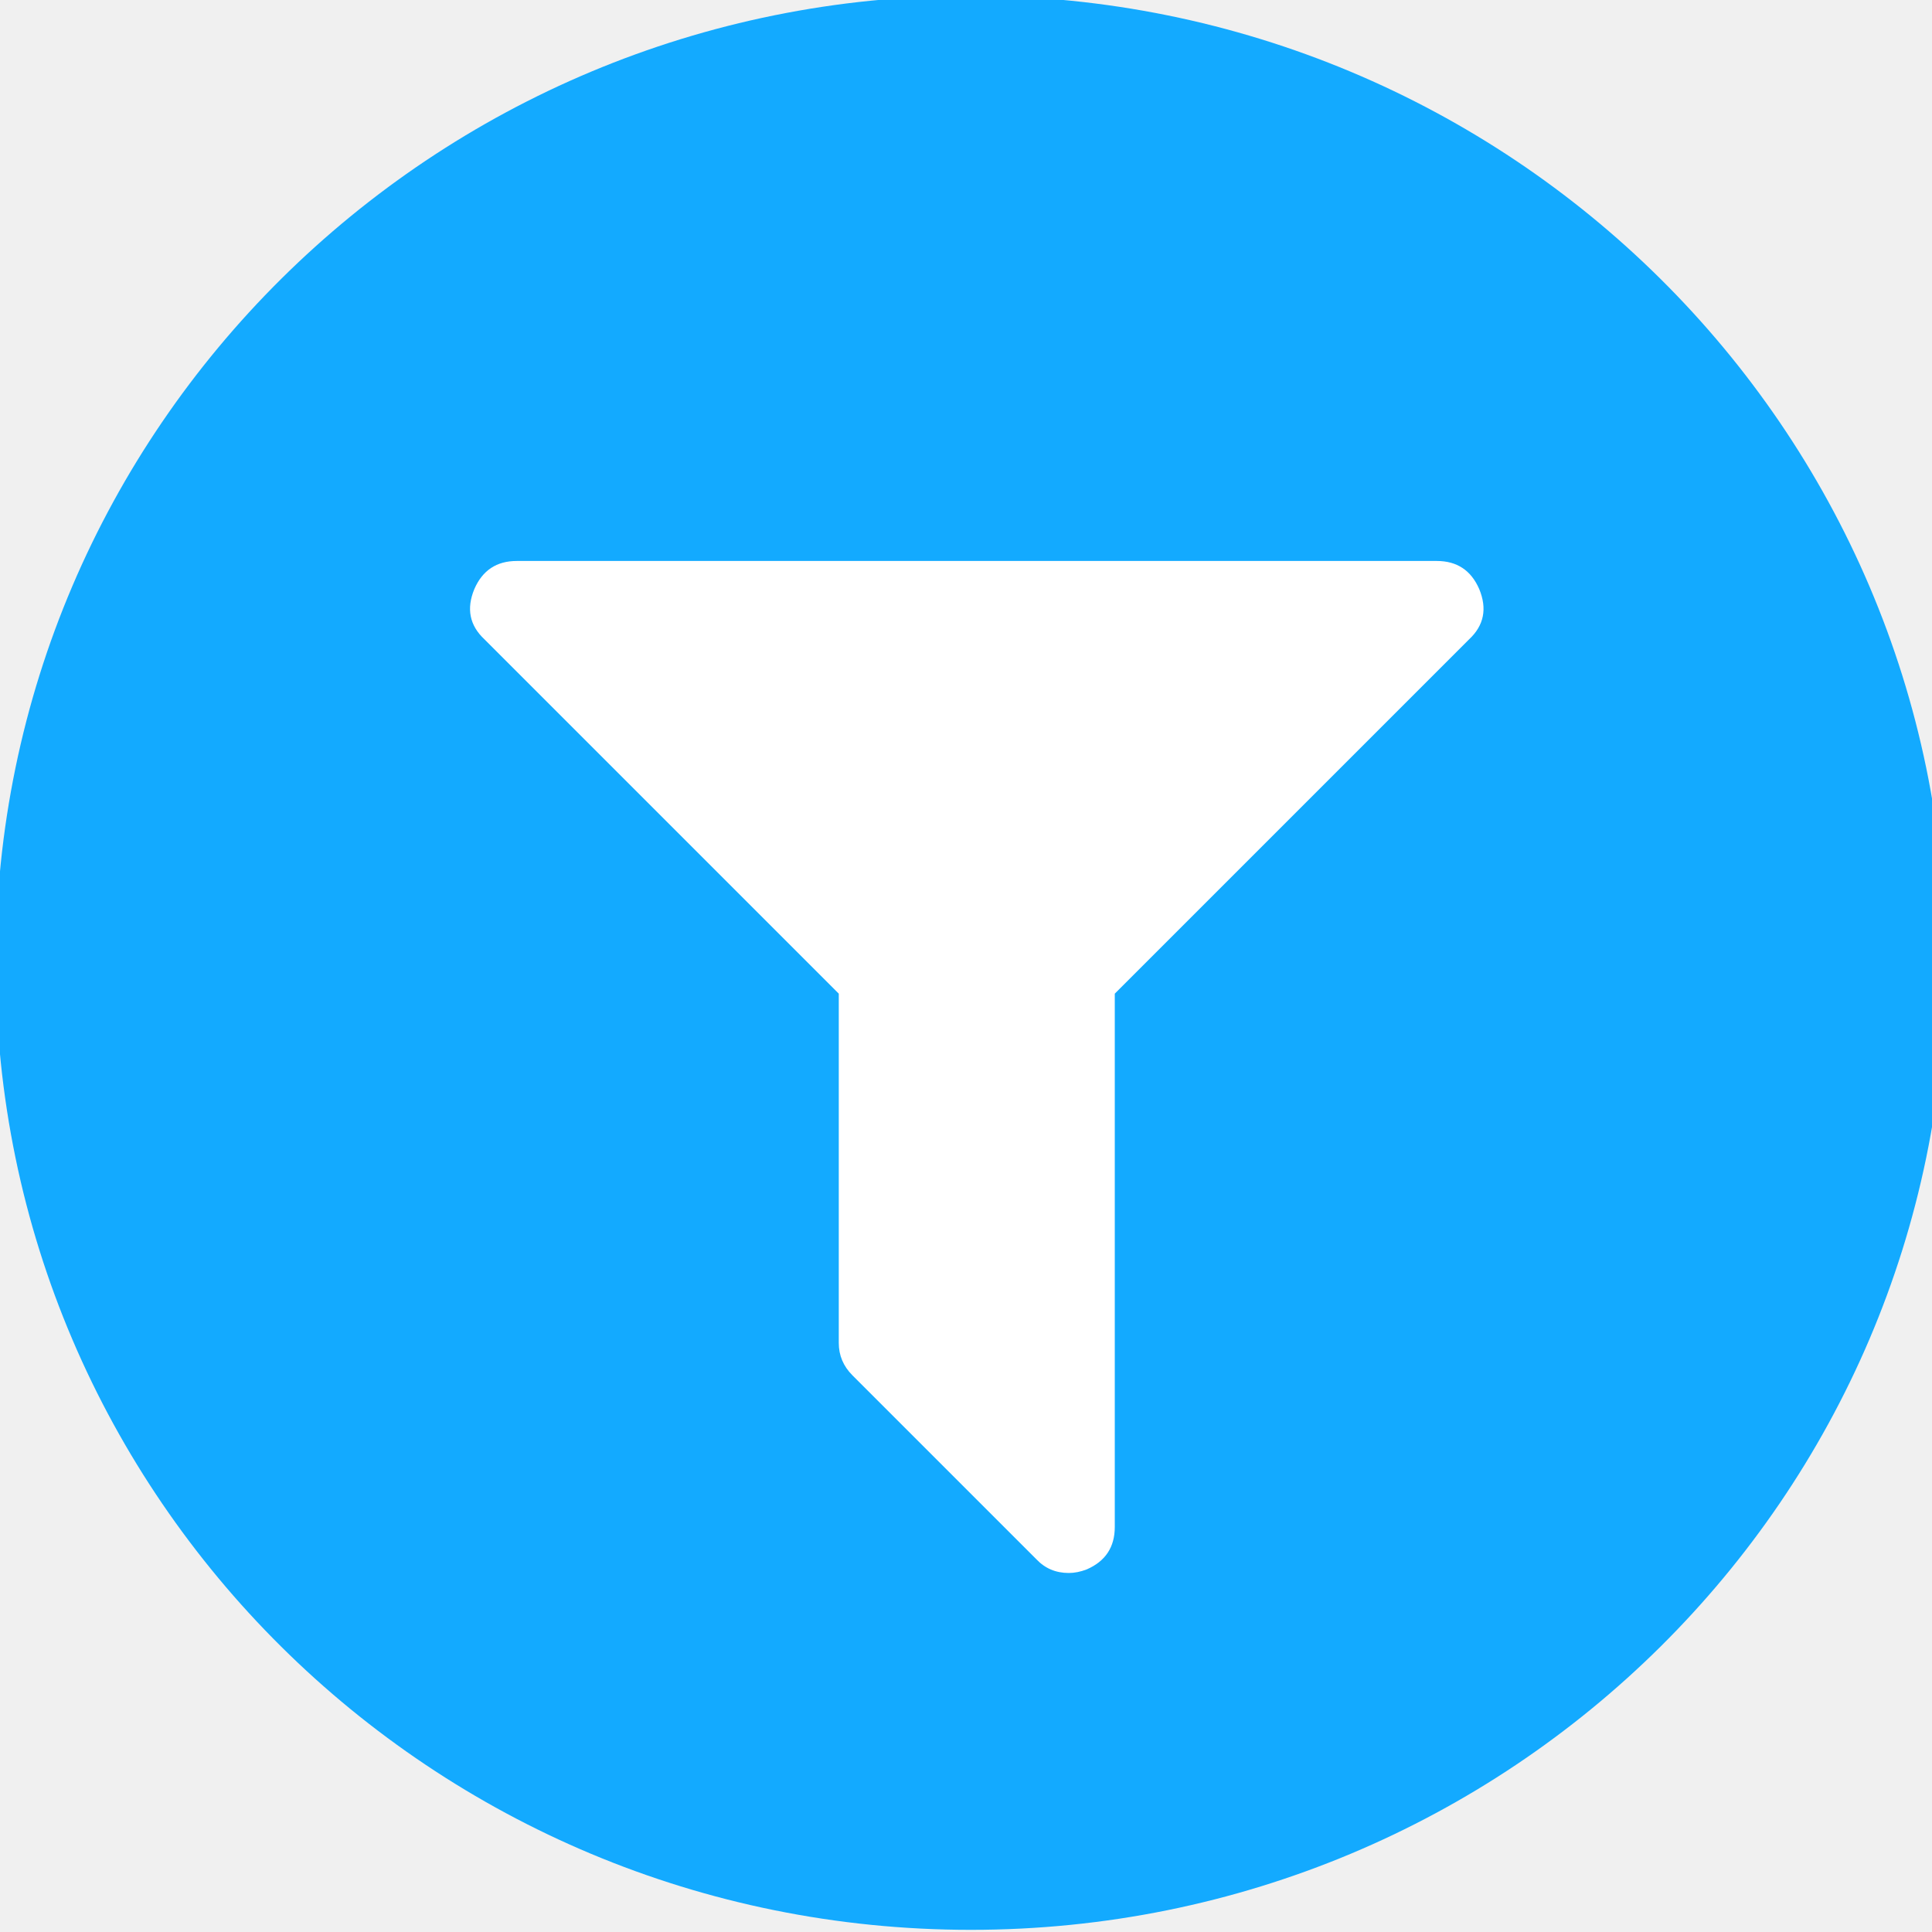
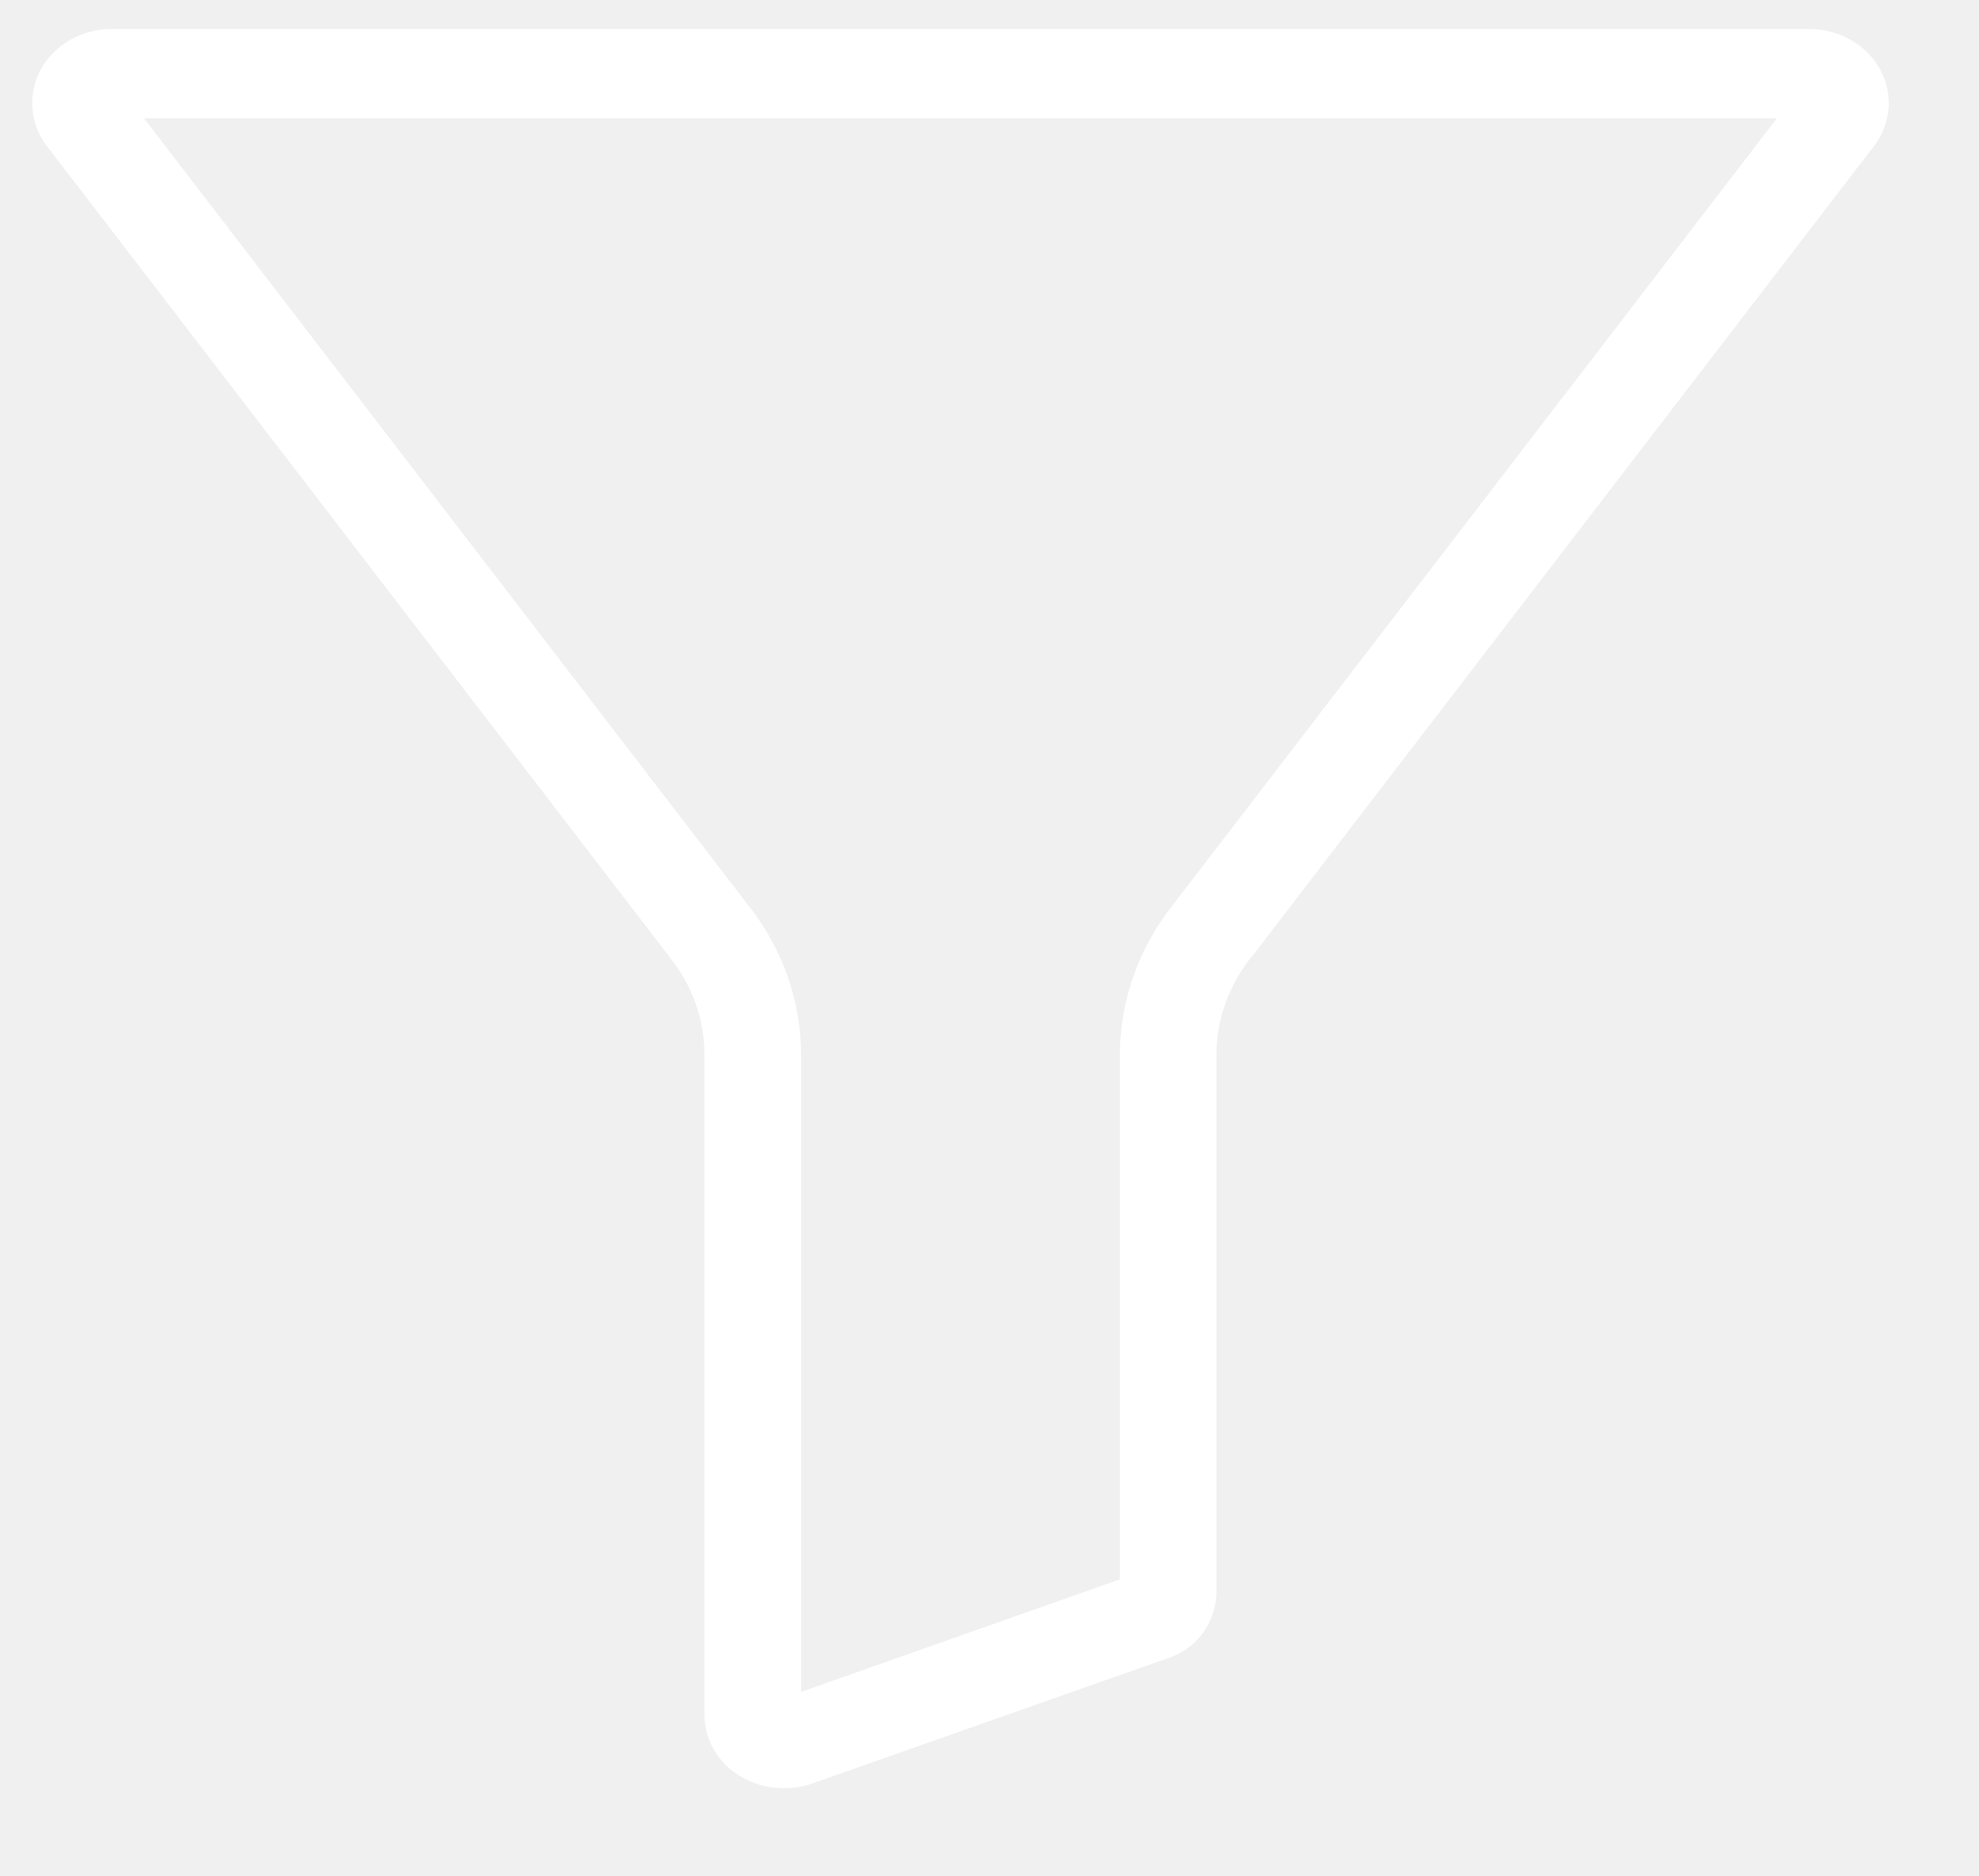
- <svg xmlns="http://www.w3.org/2000/svg" height="1792" width="1792">
-   <rect id="backgroundrect" width="100%" height="100%" x="0" y="0" fill="none" stroke="none" />
-   <g class="currentLayer" style="">
-     <path fill="#13aaff" fill-opacity="1" stroke="none" stroke-opacity="1" stroke-width="1" stroke-dasharray="none" stroke-linejoin="miter" stroke-linecap="butt" stroke-dashoffset="" fill-rule="nonzero" opacity="1" marker-start="" marker-mid="" marker-end="" d="M-4,893 C-4,397.42 400.776,-4 900.5,-4 C1400.224,-4 1805,397.42 1805,893 C1805,1388.58 1400.224,1790 900.5,1790 C400.776,1790 -4,1388.58 -4,893 Z" id="svg_2" class="" />
-     <path d="M1372.007,546.32 q11.334,27.334 -9.333,46.667 l-328.672,328.672 v494.674 q0,28 -26,39.334 q-8.667,3.333 -16.667,3.333 q-18,0 -30,-12.667 l-170.669,-170.669 q-12.667,-12.667 -12.667,-30 v-324.005 l-328.672,-328.672 q-20.667,-19.334 -9.333,-46.667 q11.334,-26 39.334,-26 h853.346 q28,0 39.334,26 z" id="svg_1" class="" fill="#ffffff" fill-opacity="1" />
+ <svg xmlns="http://www.w3.org/2000/svg" xmlns:xlink="http://www.w3.org/1999/xlink" version="1.1" preserveAspectRatio="xMidYMid meet" viewBox="311.477 179.382 68 64.65" width="64" height="60.65">
+   <defs>
+     <path d="M315.23 180.38C314.2 180.38 313.26 180.91 312.78 181.76C312.31 182.62 312.39 183.66 313 184.44C315.14 187.23 332.29 209.56 334.43 212.35C334.43 212.36 334.44 212.37 334.45 212.38C335.23 213.35 335.65 214.52 335.65 215.73C335.65 218.01 335.65 236.21 335.65 238.49C335.65 239.16 335.93 239.81 336.45 240.29C336.96 240.76 337.66 241.03 338.39 241.03C338.76 241.03 339.13 240.96 339.47 240.83C340.67 240.41 350.3 237.01 351.51 236.59C352.59 236.28 353.3 235.34 353.3 234.21C353.3 232.36 353.3 217.58 353.3 215.73C353.3 214.53 353.73 213.35 354.5 212.38C354.51 212.37 354.52 212.36 354.53 212.35C356.67 209.56 373.81 187.23 375.95 184.44C376.56 183.66 376.65 182.62 376.17 181.76C375.7 180.91 374.75 180.38 373.72 180.38C373.72 180.38 321.08 180.38 315.23 180.38ZM351.82 210.55C350.62 212.05 349.98 213.87 349.97 215.73C349.97 216.94 349.97 222.97 349.97 233.83L338.98 237.71C338.98 224.52 338.98 217.2 338.98 215.73C338.98 213.87 338.33 212.05 337.13 210.55C335.75 208.75 328.81 199.72 316.33 183.46L372.62 183.46C361.53 197.91 354.59 206.94 351.82 210.55Z" id="acKiI1AR" />
+   </defs>
+   <g>
+     <g>
+       <use xlink:href="#acKiI1AR" opacity="1" fill="#ffffff" fill-opacity="1" />
+       <g>
+         <use xlink:href="#acKiI1AR" opacity="1" fill-opacity="0" stroke="#000000" stroke-width="1" stroke-opacity="0" />
+       </g>
+     </g>
  </g>
</svg>
